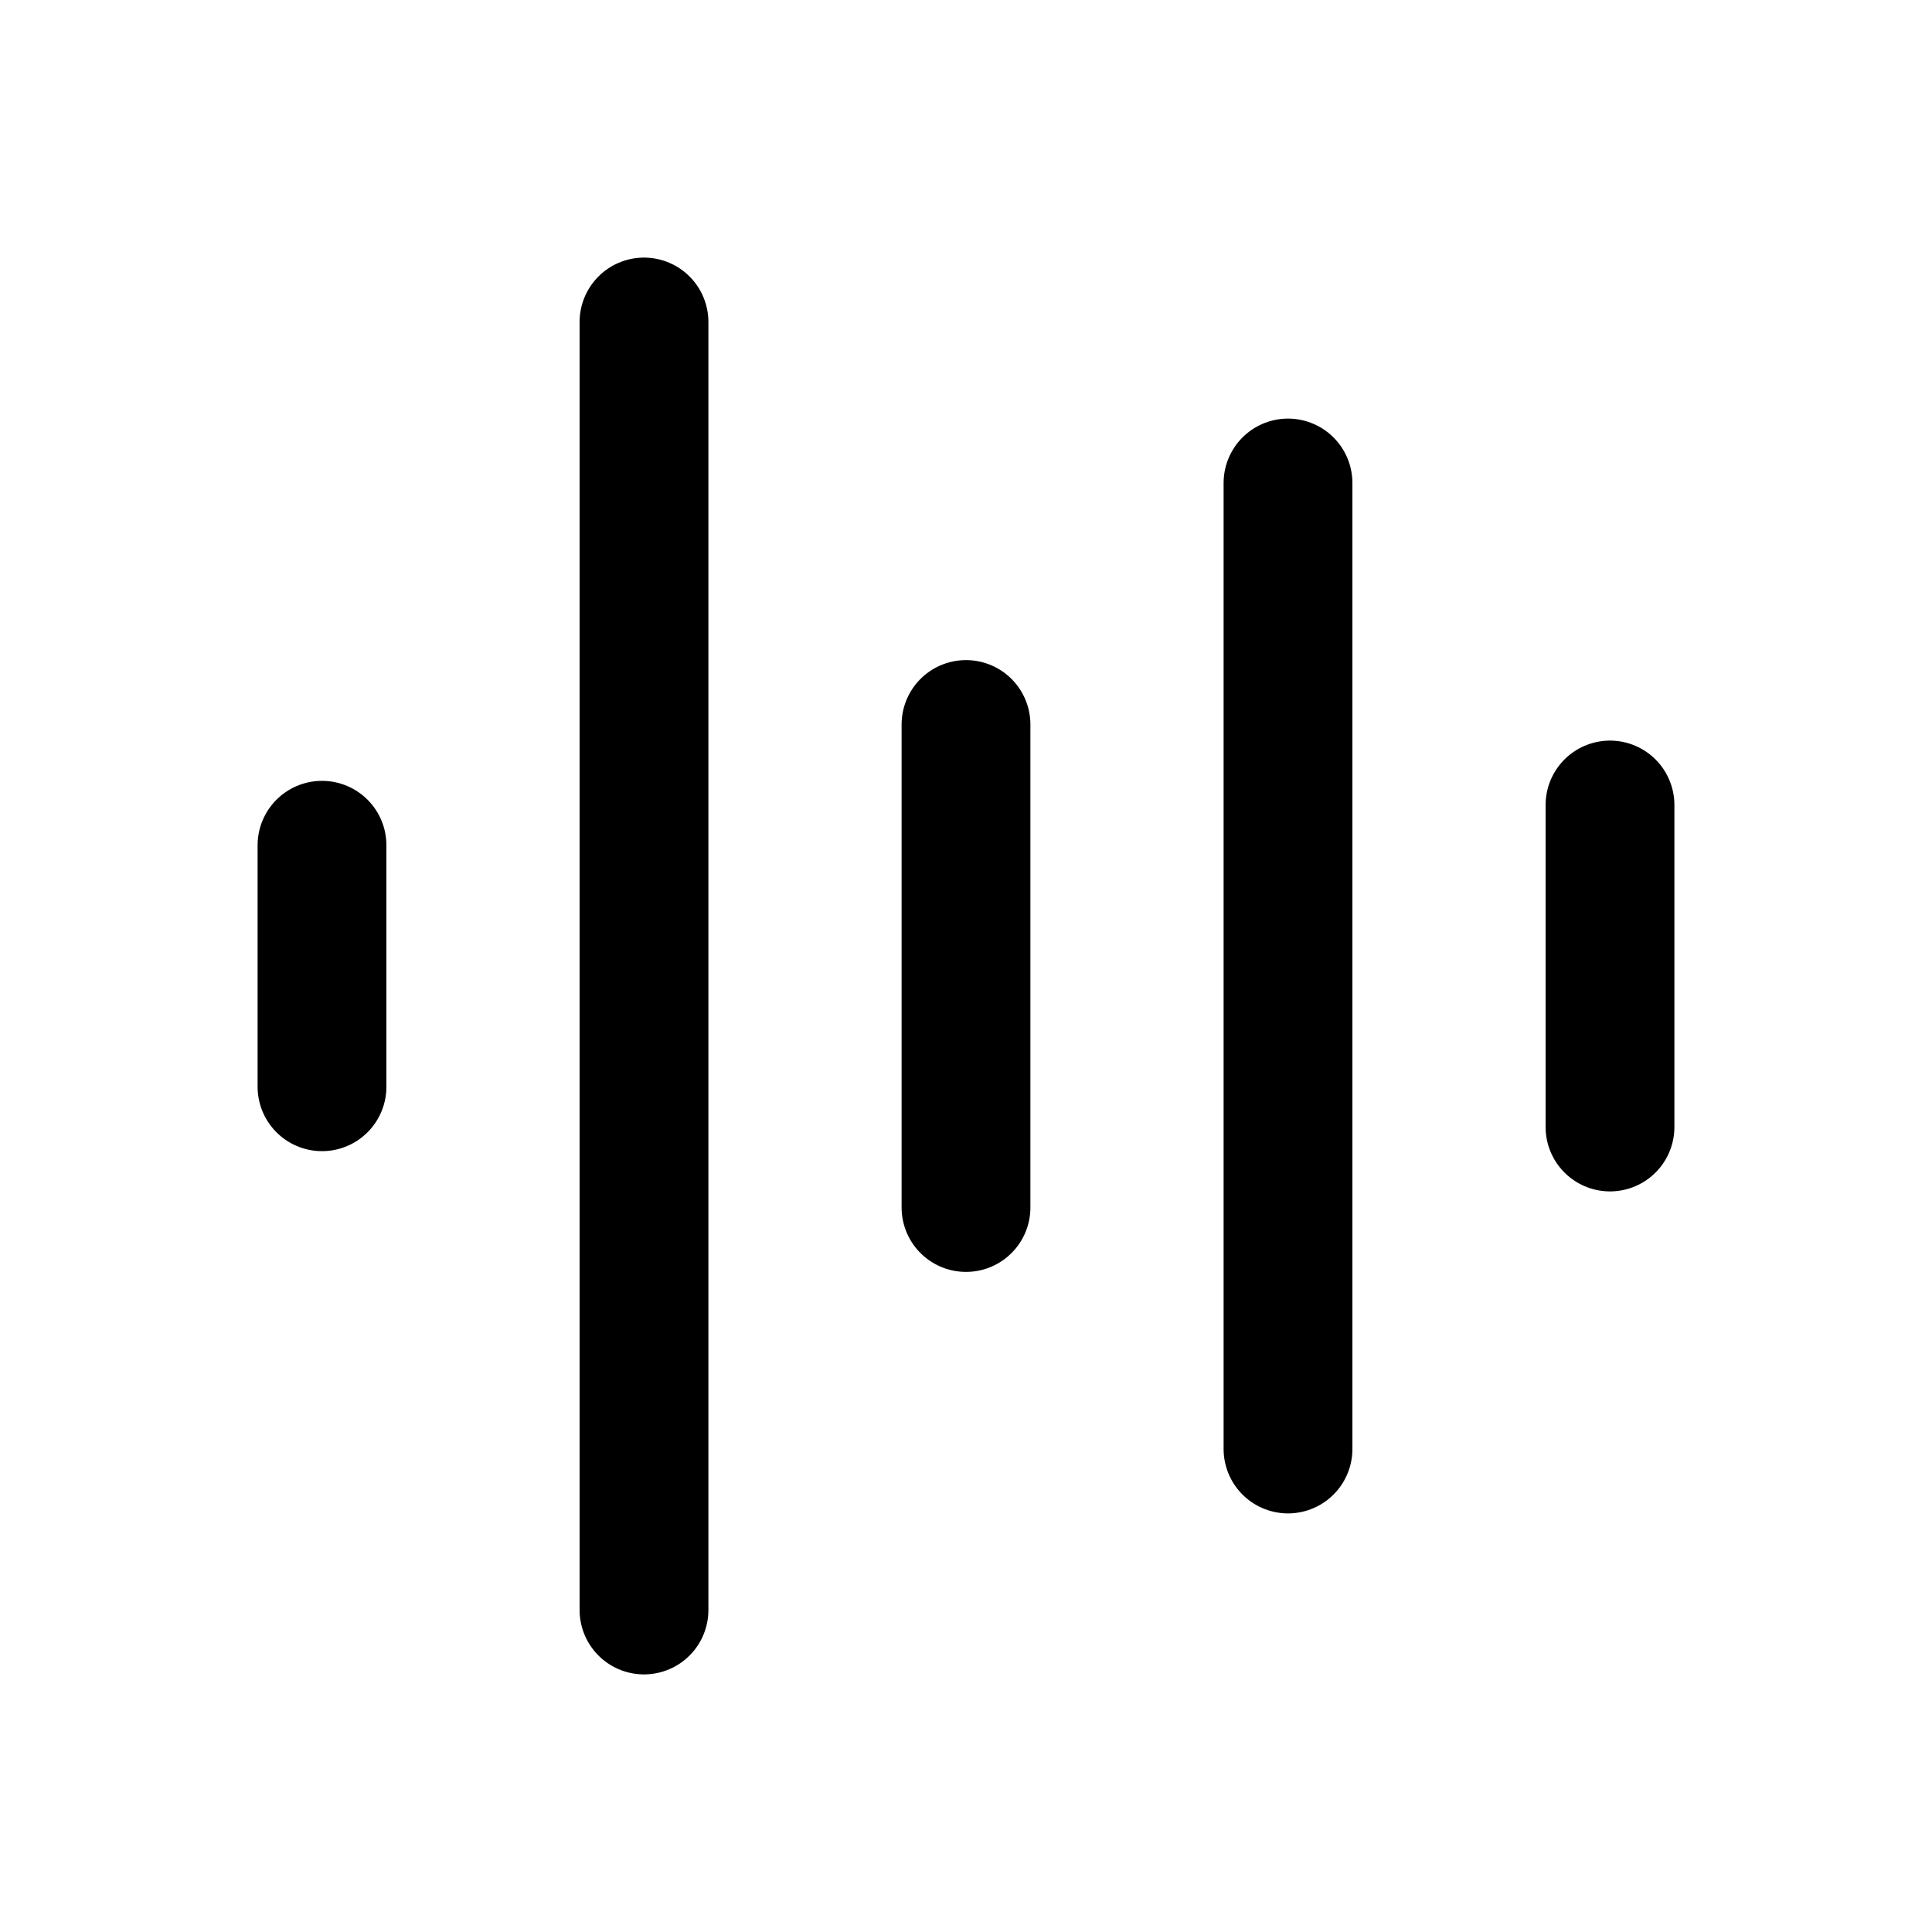
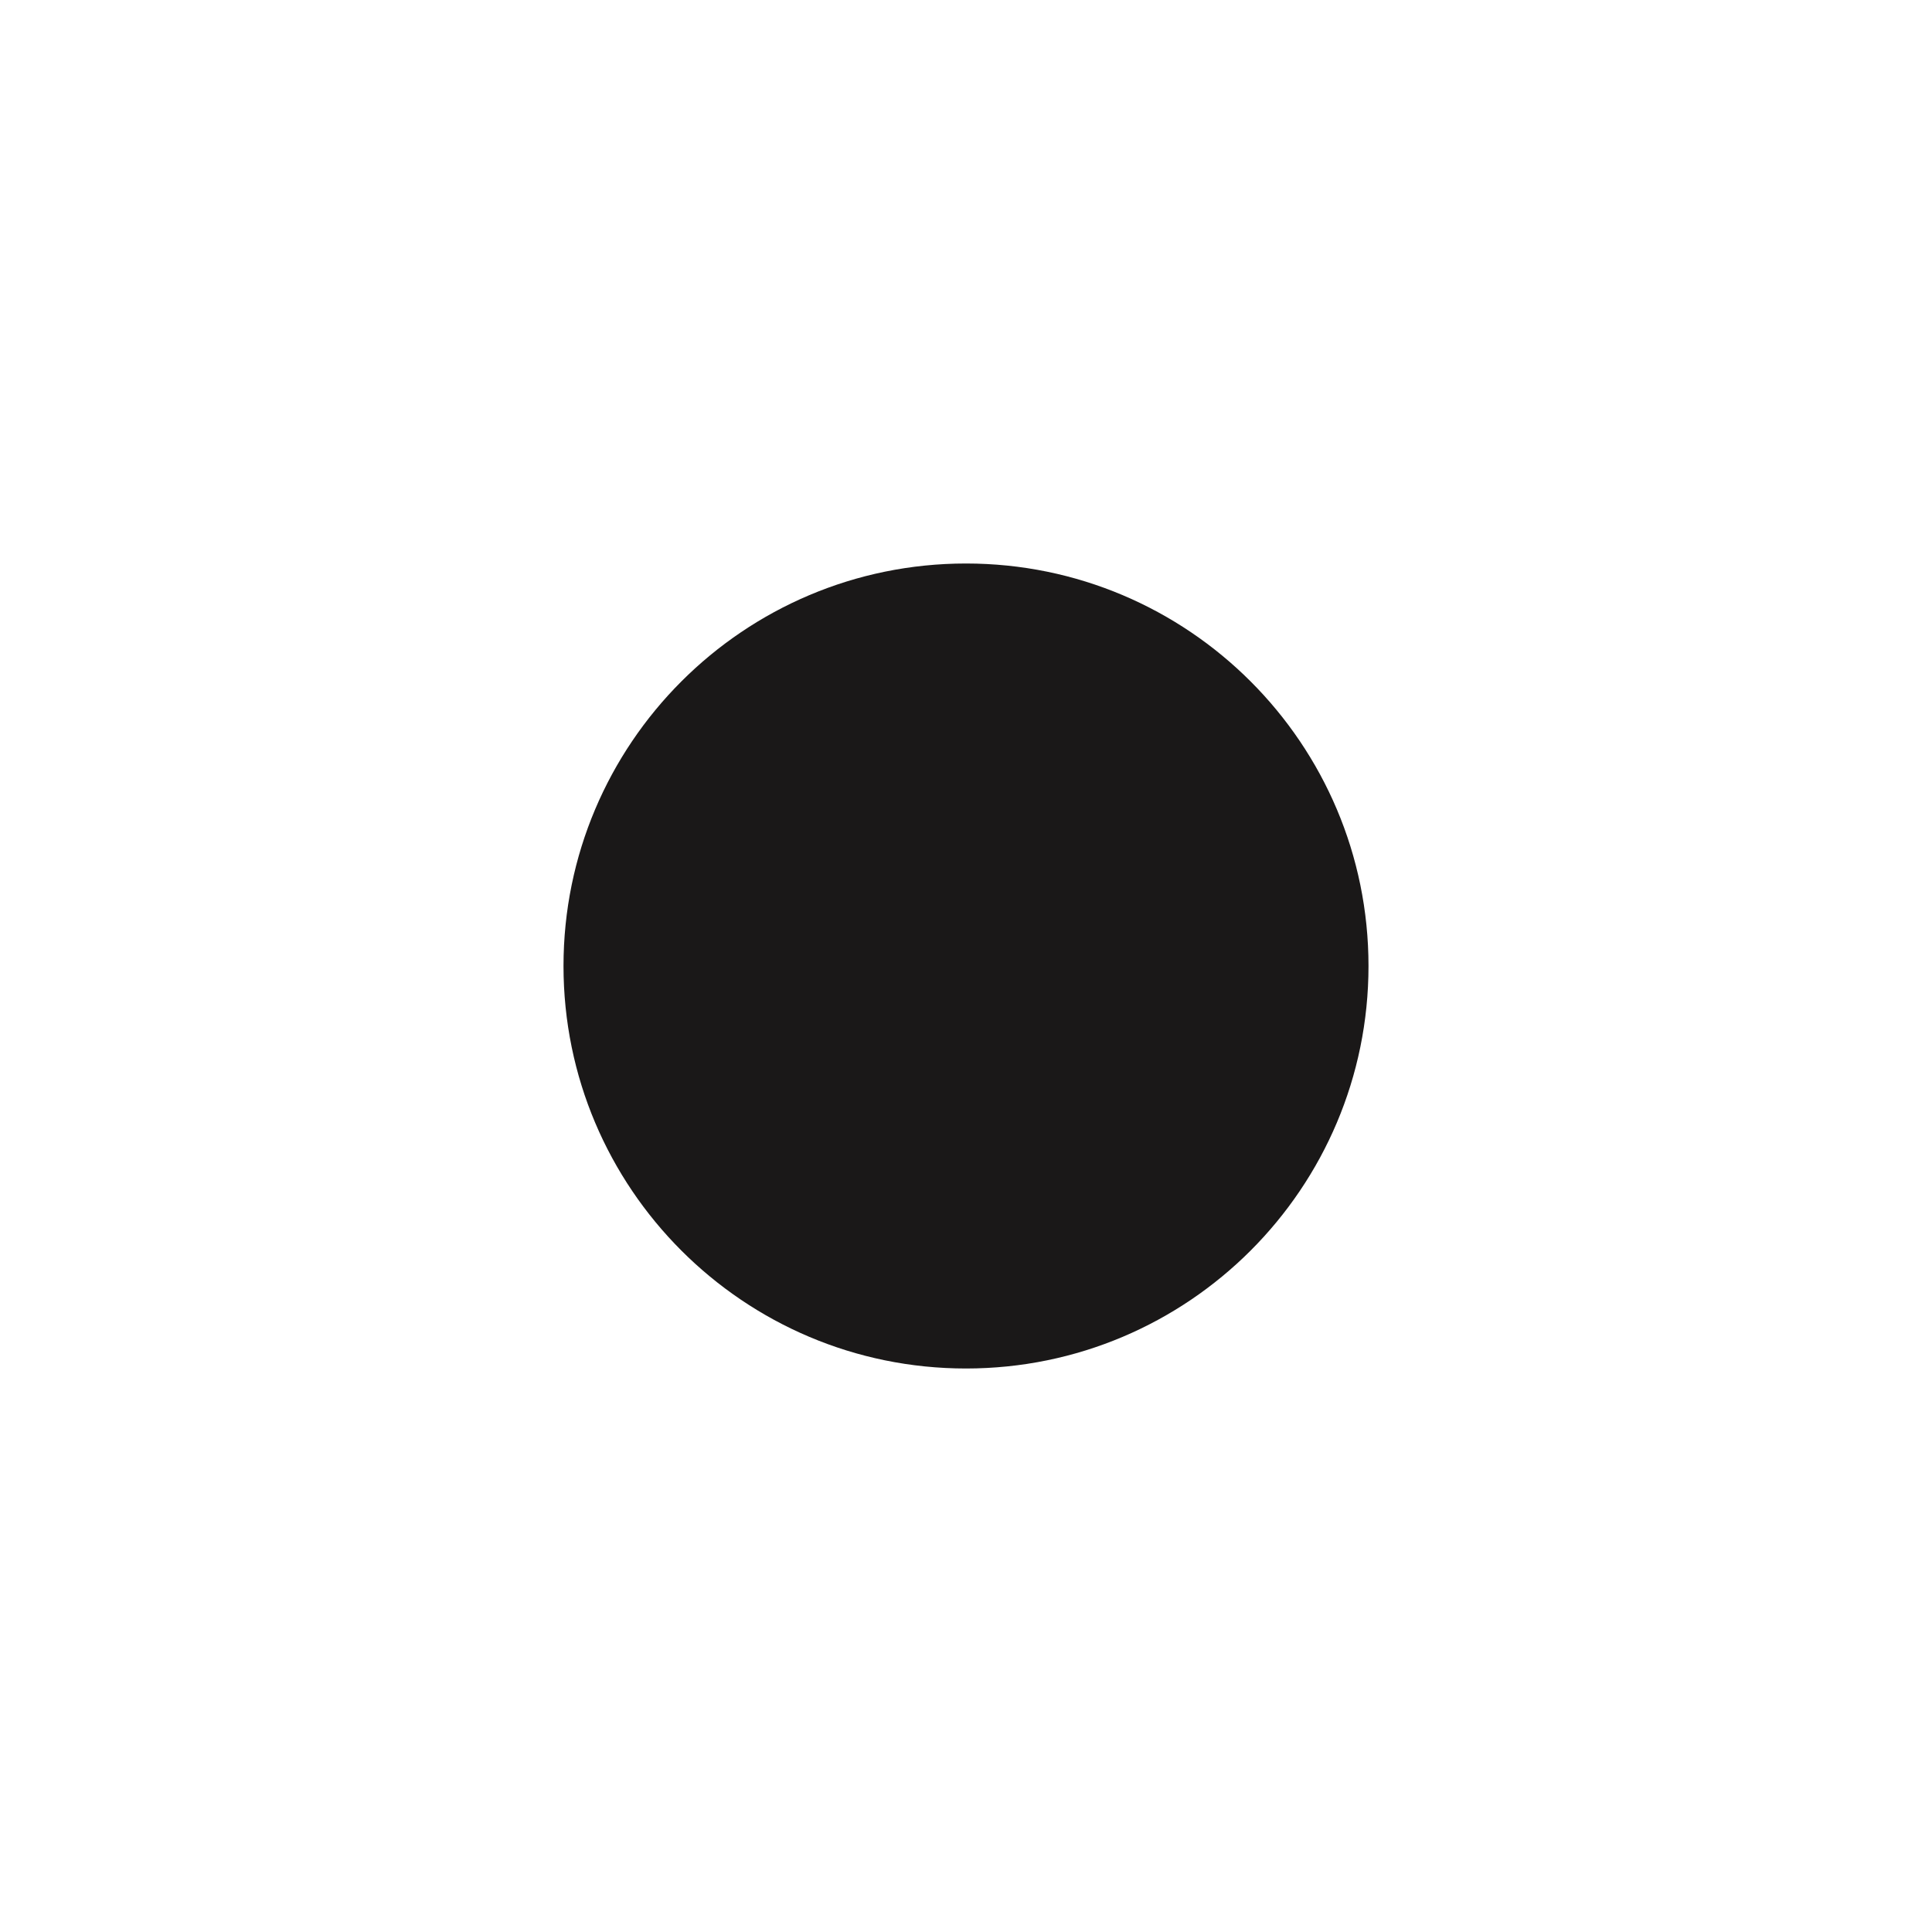
<svg xmlns="http://www.w3.org/2000/svg" width="24" height="24" viewBox="0 0 24 24" fill="none">
-   <path d="M4 10.5V13.5" stroke="black" style="stroke:black;stroke-opacity:1;" stroke-width="1.6" stroke-linecap="round" stroke-linejoin="round" />
-   <path d="M8 4V20" stroke="black" style="stroke:black;stroke-opacity:1;" stroke-width="1.6" stroke-linecap="round" stroke-linejoin="round" />
-   <path d="M12 9V15" stroke="black" style="stroke:black;stroke-opacity:1;" stroke-width="1.6" stroke-linecap="round" stroke-linejoin="round" />
-   <path d="M16 6V18" stroke="black" style="stroke:black;stroke-opacity:1;" stroke-width="1.6" stroke-linecap="round" stroke-linejoin="round" />
-   <path d="M20 10V14" stroke="black" style="stroke:black;stroke-opacity:1;" stroke-width="1.6" stroke-linecap="round" stroke-linejoin="round" />
+   <path d="M7 12C7 9.239 9.239 7 12 7V7C14.761 7 17 9.239 17 12V12C17 14.761 14.761 17 12 17V17C9.239 17 7 14.761 7 12V12Z" fill="#1A1818" style="fill:#1A1818;fill:color(display-p3 0.102 0.094 0.094);fill-opacity:1;" />
</svg>
